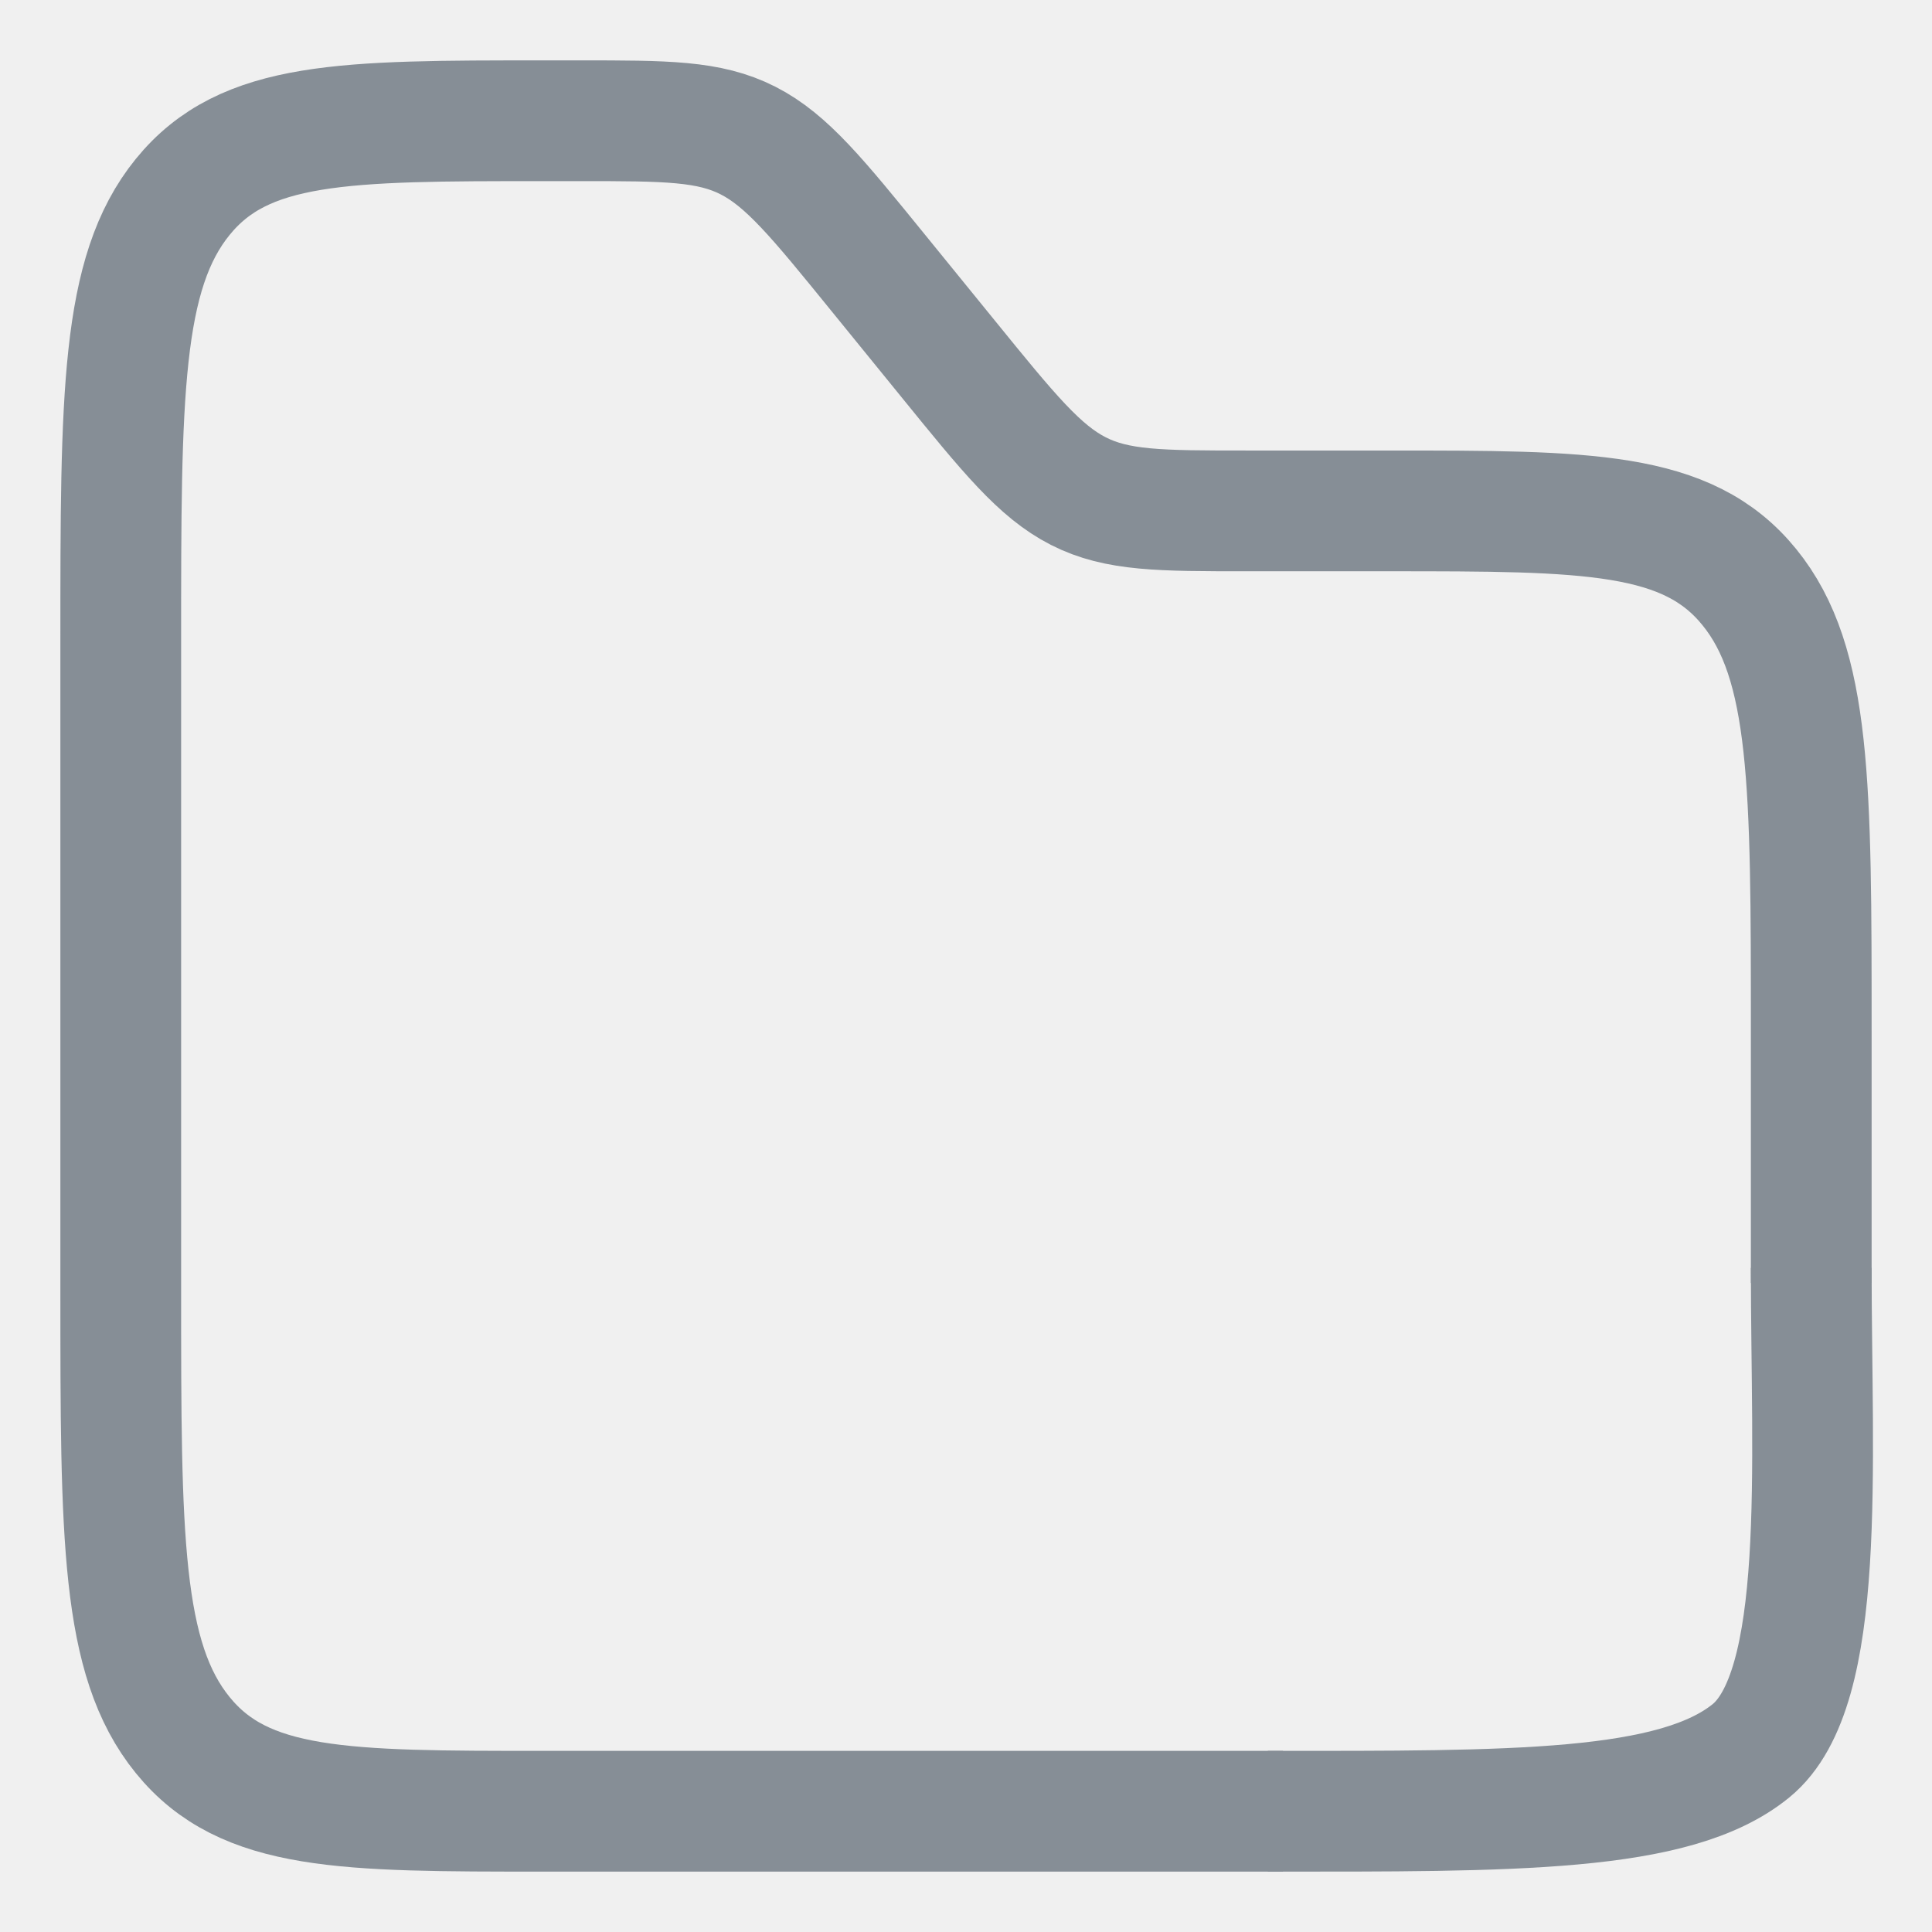
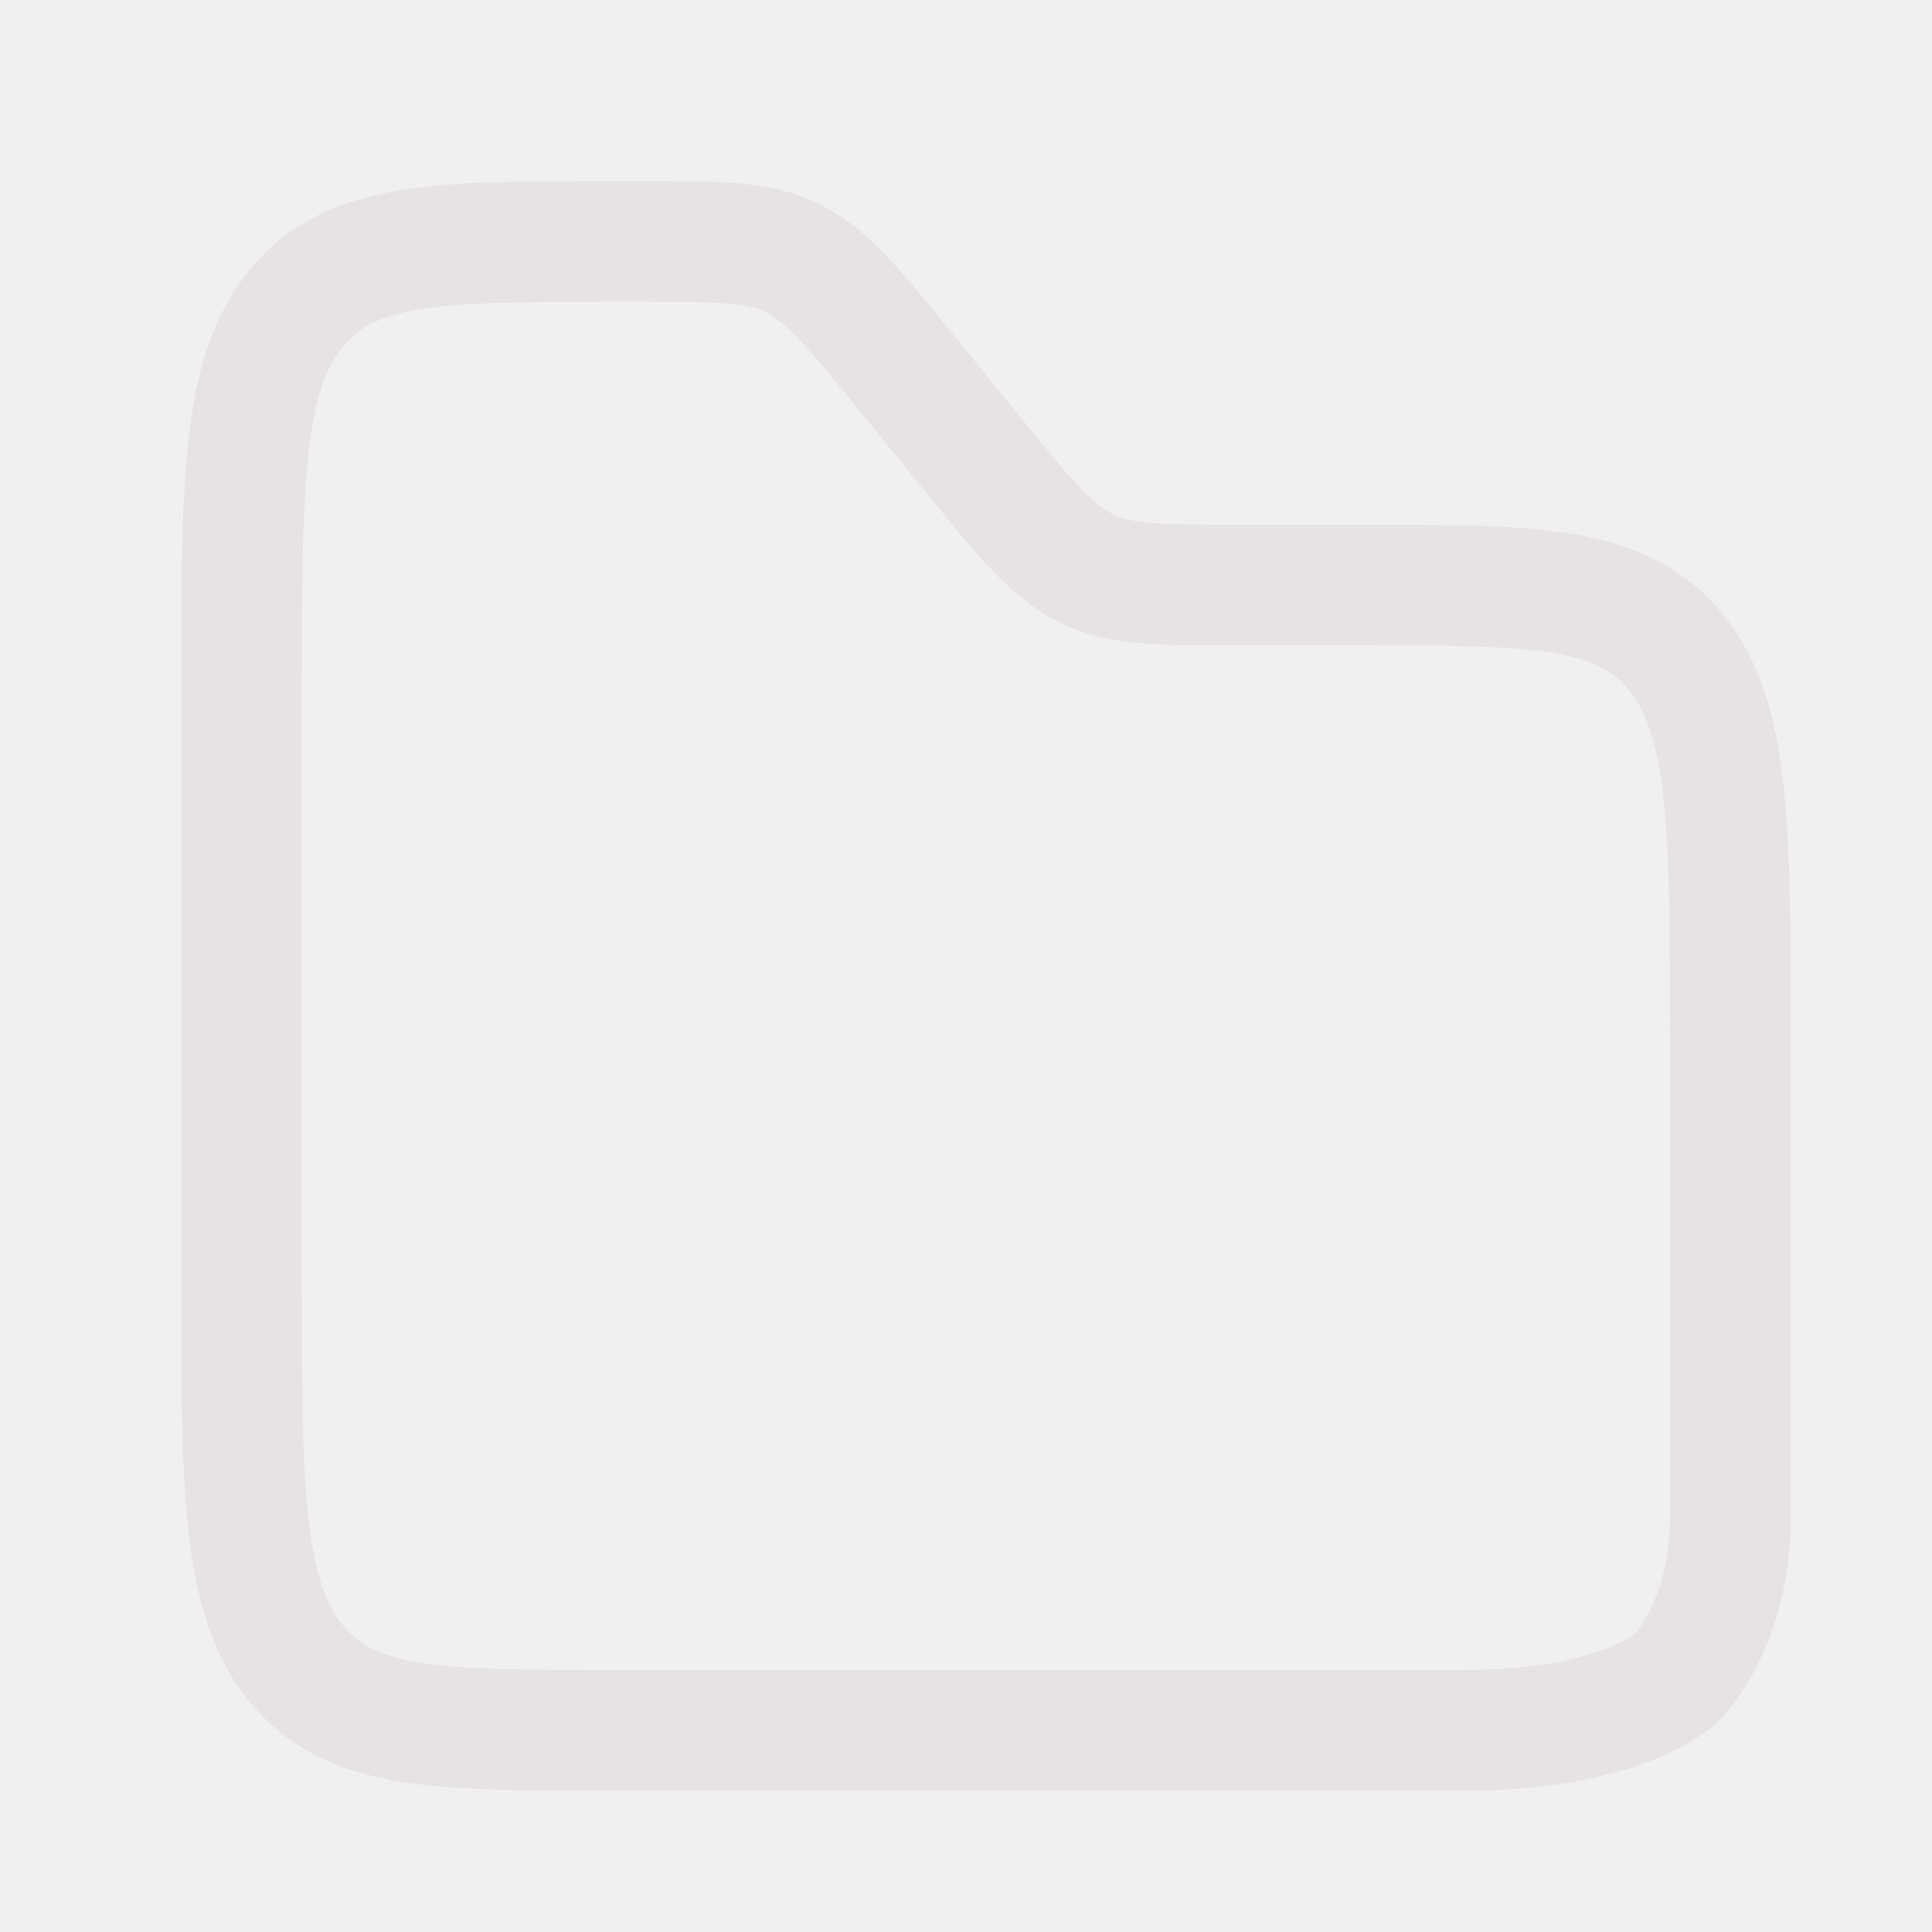
<svg xmlns="http://www.w3.org/2000/svg" width="16" height="16" viewBox="0 0 16 16" fill="none">
-   <g clip-path="url(#clip0_16_235)">
-     <path d="M15 10.625V8.538C15 6.508 15 5.492 14.487 4.862C13.975 4.231 13.15 4.231 11.5 4.231H10.325C9.609 4.231 9.252 4.231 8.93 4.067C8.609 3.903 8.356 3.592 7.85 2.969L7.275 2.262C6.769 1.639 6.516 1.328 6.195 1.164C5.873 1 5.516 1 4.8 1H4.5C2.85 1 2.025 1 1.513 1.631C1 2.262 1 3.277 1 5.308V10.692C1 12.723 1 13.738 1.513 14.369C2.025 15 2.85 15 4.5 15H10.625" stroke="#868E96" />
-   </g>
-   <path d="M10.5 15C12.531 15 13.869 15.013 14.5 14.5C15.131 13.987 15 12.15 15 10.5" stroke="#868E96" />
-   <defs>
-     <clipPath id="clip0_16_235">
-       <rect width="16" height="16" fill="white" />
-     </clipPath>
-   </defs>
+   <path fill-rule="evenodd" clip-rule="evenodd" d="M13.879 5.401C14.33 5.957 14.33 6.851 14.33 8.639V10.807C14.33 10.807 14.33 11.688 14.33 12.569C14.33 13.449 13.89 13.89 13.89 13.89C13.89 13.89 13.449 14.33 12.128 14.33H11.688H10.477H5.082C3.629 14.33 2.903 14.33 2.451 13.774C2 13.219 2 12.325 2 10.536V5.794C2 4.005 2 3.111 2.451 2.556C2.903 2 3.629 2 5.082 2H5.347C5.977 2 6.292 2 6.575 2.144C6.858 2.289 7.081 2.563 7.526 3.111L8.033 3.734C8.478 4.282 8.701 4.557 8.984 4.701C9.267 4.845 9.582 4.845 10.213 4.845H11.248C12.701 4.845 13.427 4.845 13.879 5.401Z" stroke="#E8E3E3" />
</svg>
